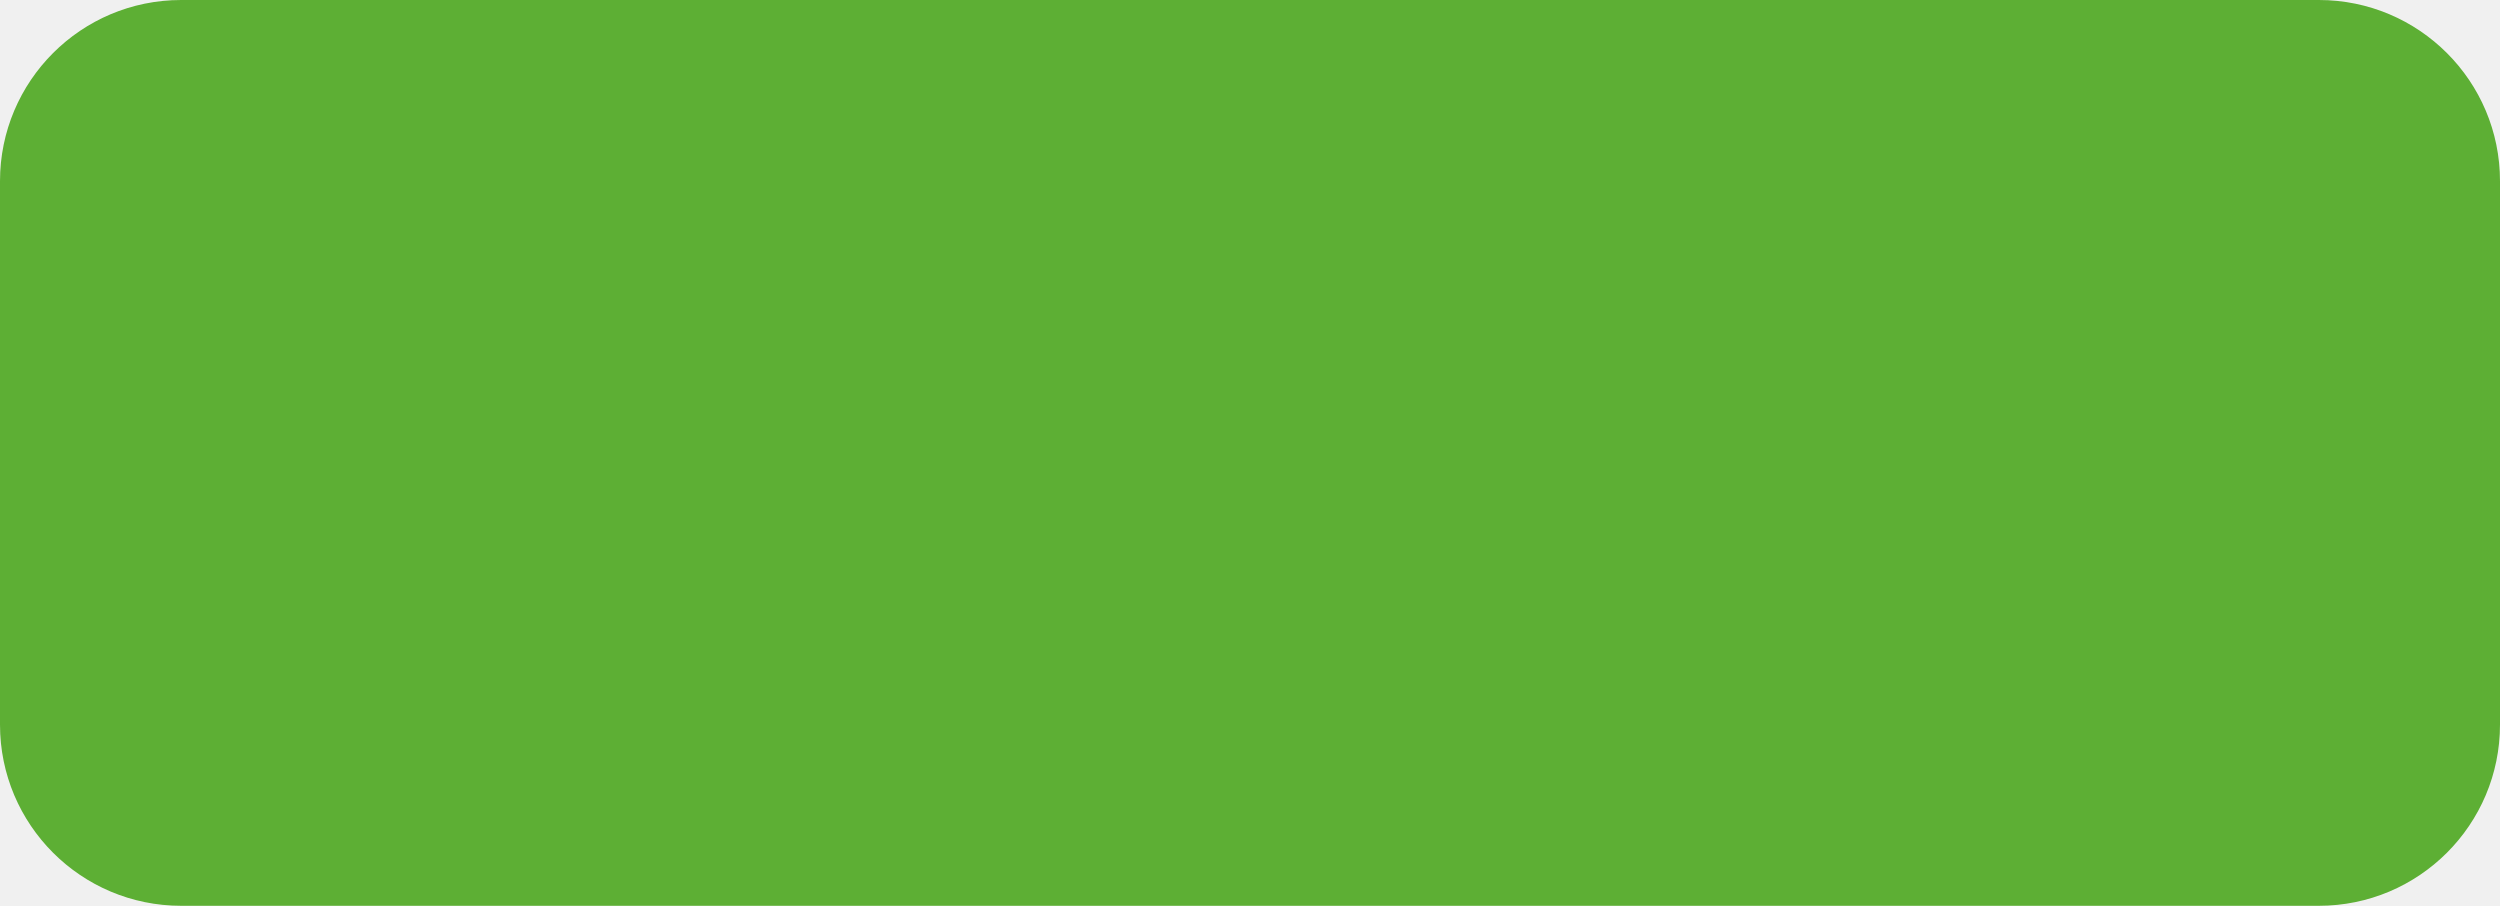
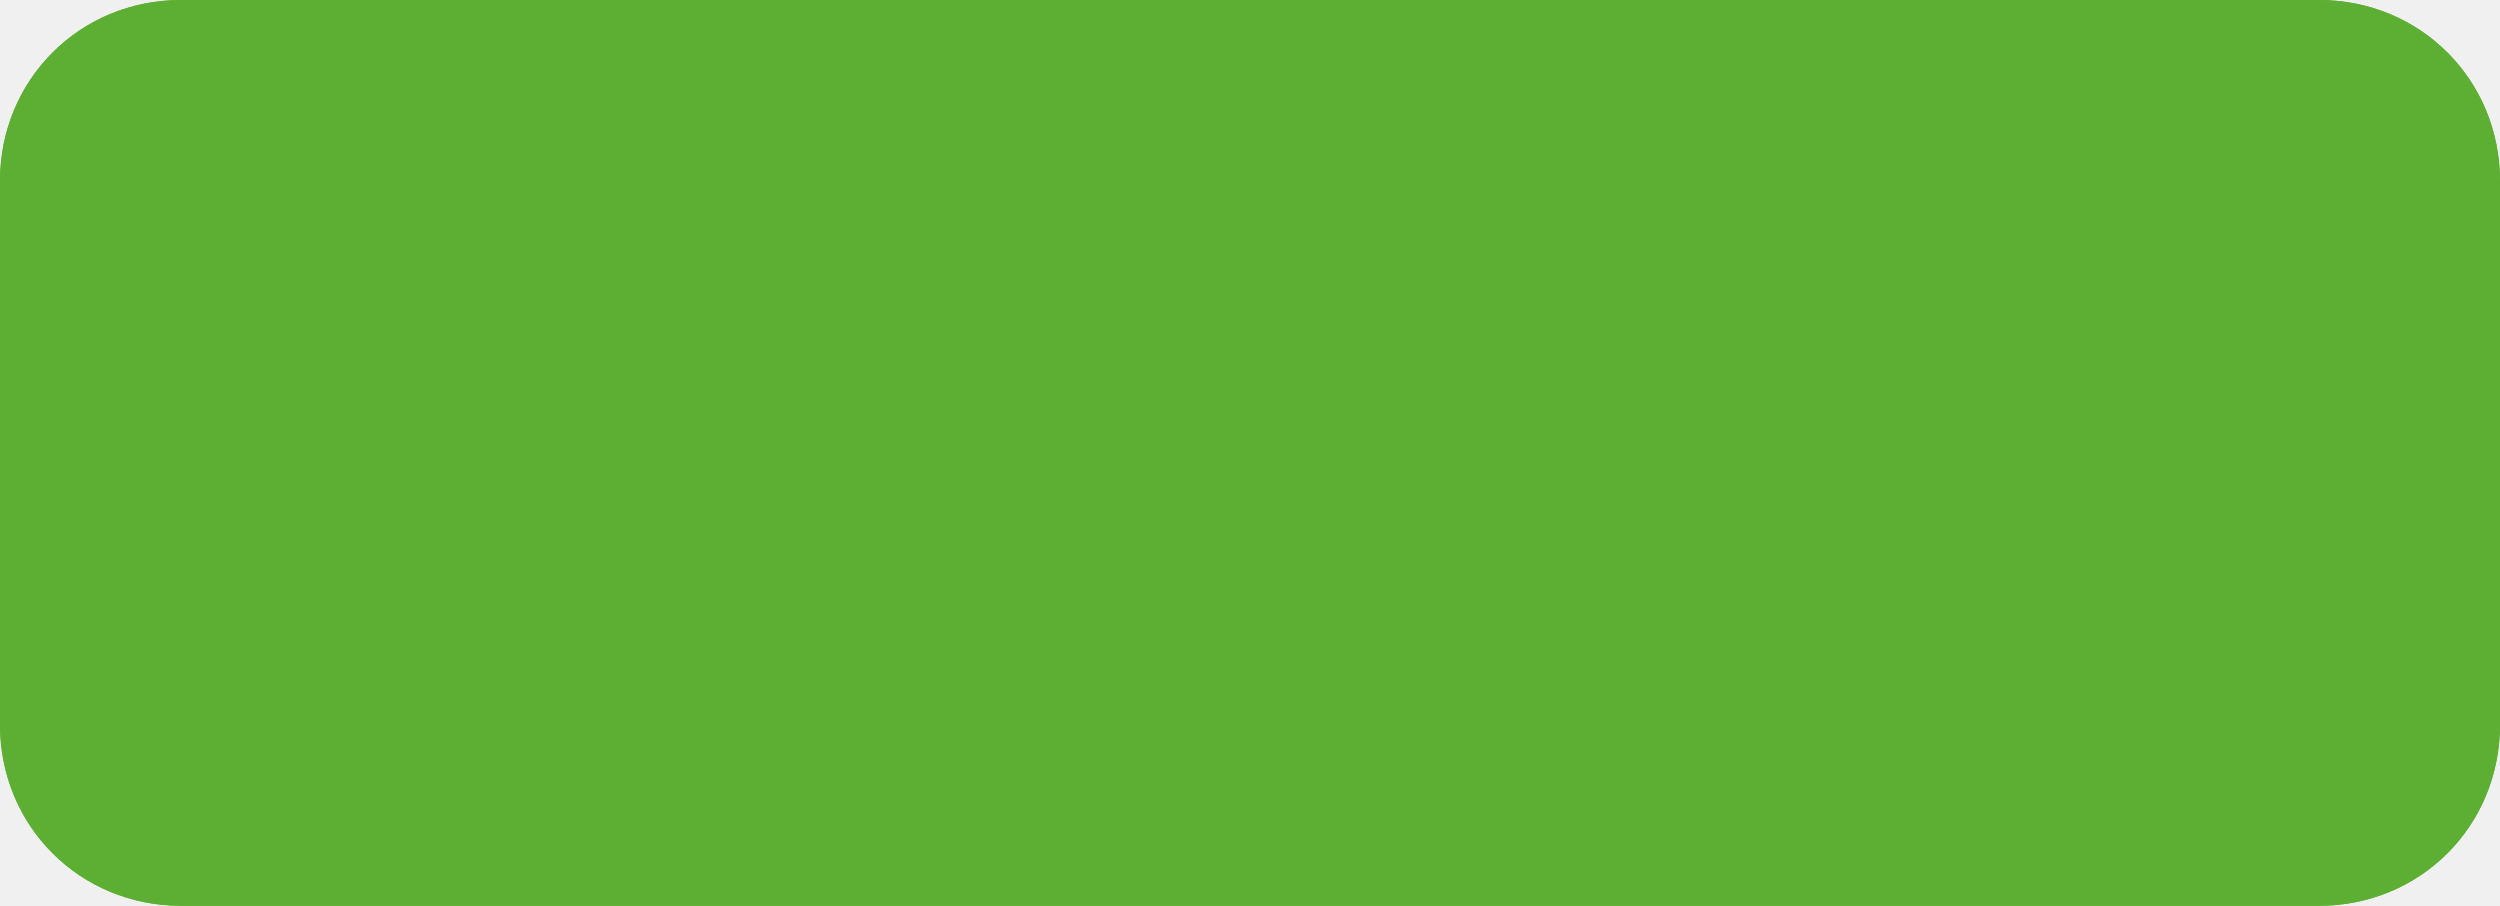
<svg xmlns="http://www.w3.org/2000/svg" version="1.1" width="69px" height="25px">
-   <g transform="matrix(1 0 0 1 -2147 -477 )">
-     <path d="M 2147.5 482  A 4.5 4.5 0 0 1 2152 477.5 L 2211 477.5  A 4.5 4.5 0 0 1 2215.5 482 L 2215.5 497  A 4.5 4.5 0 0 1 2211 501.5 L 2152 501.5  A 4.5 4.5 0 0 1 2147.5 497 L 2147.5 482  Z " fill-rule="nonzero" fill="#5daf34" stroke="none" />
-     <path d="M 2147.5 482  A 4.5 4.5 0 0 1 2152 477.5 L 2211 477.5  A 4.5 4.5 0 0 1 2215.5 482 L 2215.5 497  A 4.5 4.5 0 0 1 2211 501.5 L 2152 501.5  A 4.5 4.5 0 0 1 2147.5 497 L 2147.5 482  Z " stroke-width="1" stroke="#5daf34" fill="none" />
+   <defs>
+     <mask fill="white" id="clip15">
+       <path d="M 0 20  L 0 5  C 0 2.2  2.2 0  5 0  L 31 0  L 64 0  C 66.8 0  69 2.2  69 5  L 69 20  C 69 22.8  66.8 25  64 25  L 5 25  C 2.2 25  0 22.8  0 20  Z " fill-rule="evenodd" />
+     </mask>
+   </defs>
+   <g transform="matrix(1 0 0 1 -2147 -424 )">
+     <path d="M 0 20  L 0 5  C 0 2.2  2.2 0  5 0  L 31 0  L 64 0  C 66.8 0  69 2.2  69 5  L 69 20  C 69 22.8  66.8 25  64 25  L 5 25  C 2.2 25  0 22.8  0 20  Z " fill-rule="nonzero" fill="#5daf34" stroke="none" transform="matrix(1 0 0 1 2147 424 )" />
+     <path d="M 0 20  L 0 5  C 0 2.2  2.2 0  5 0  L 31 0  L 64 0  C 66.8 0  69 2.2  69 5  L 69 20  C 69 22.8  66.8 25  64 25  L 5 25  C 2.2 25  0 22.8  0 20  Z " stroke-width="2" stroke="#5daf34" fill="none" transform="matrix(1 0 0 1 2147 424 )" mask="url(#clip15)" />
  </g>
</svg>
